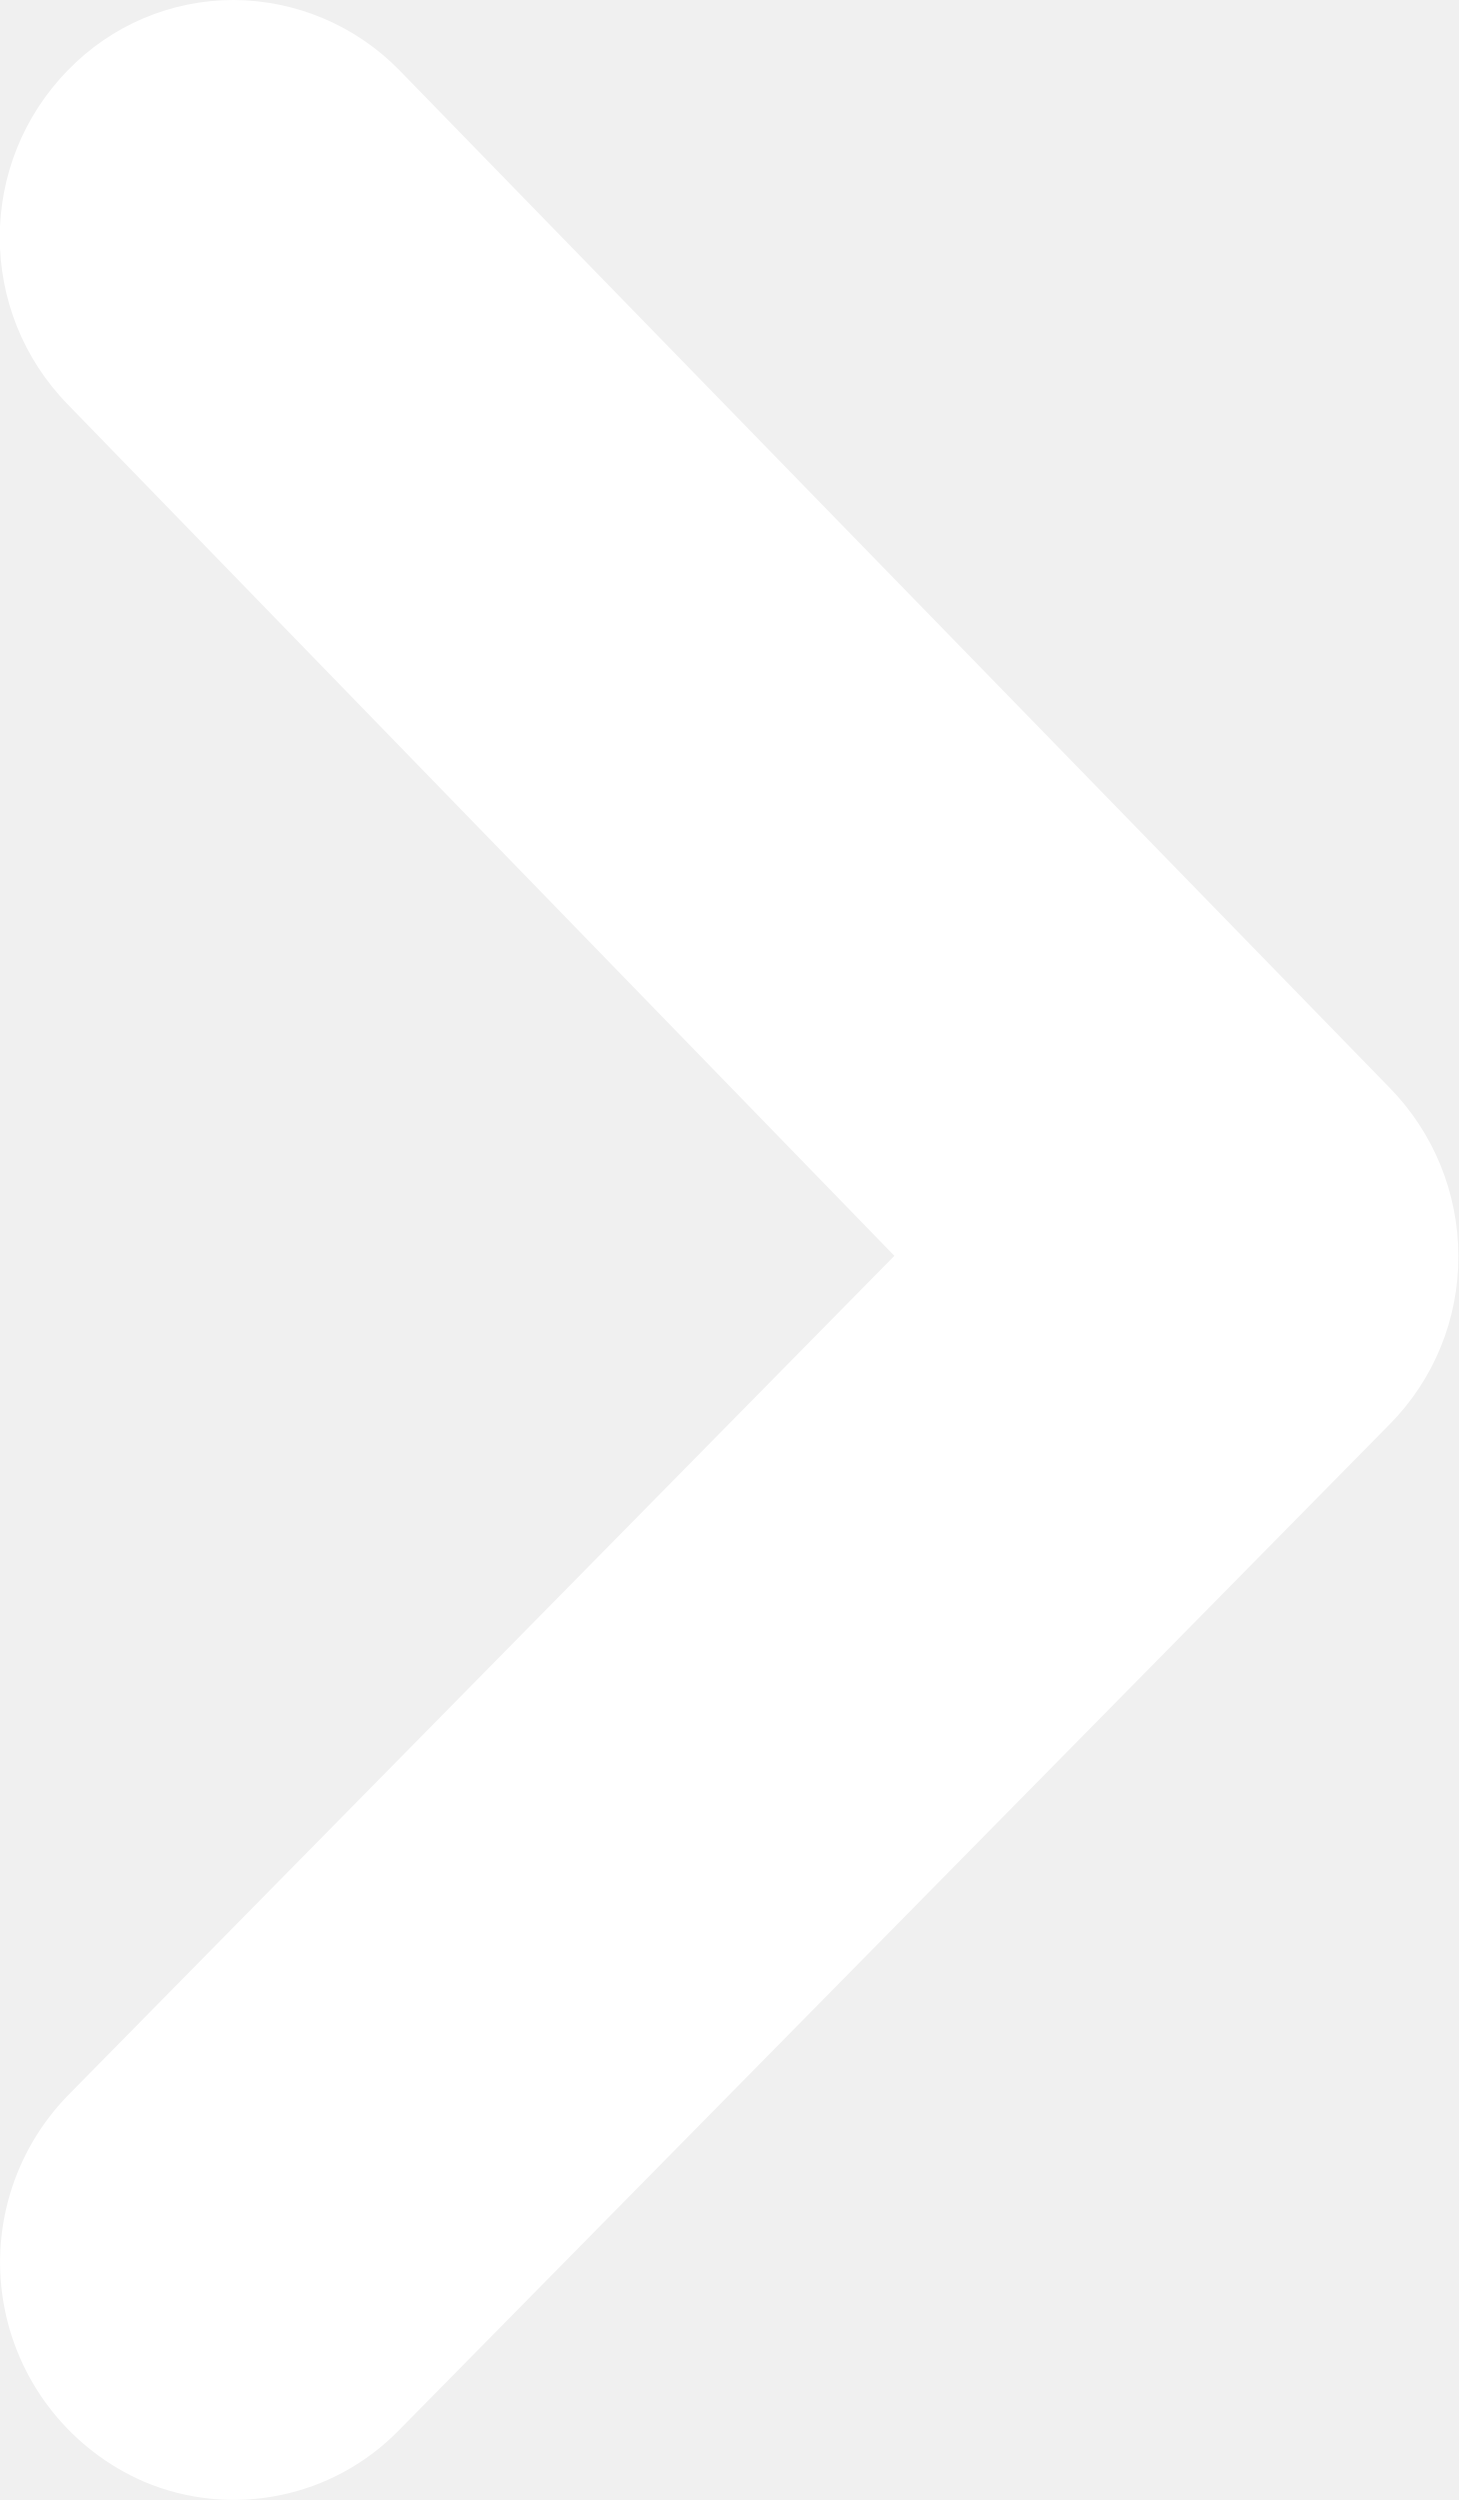
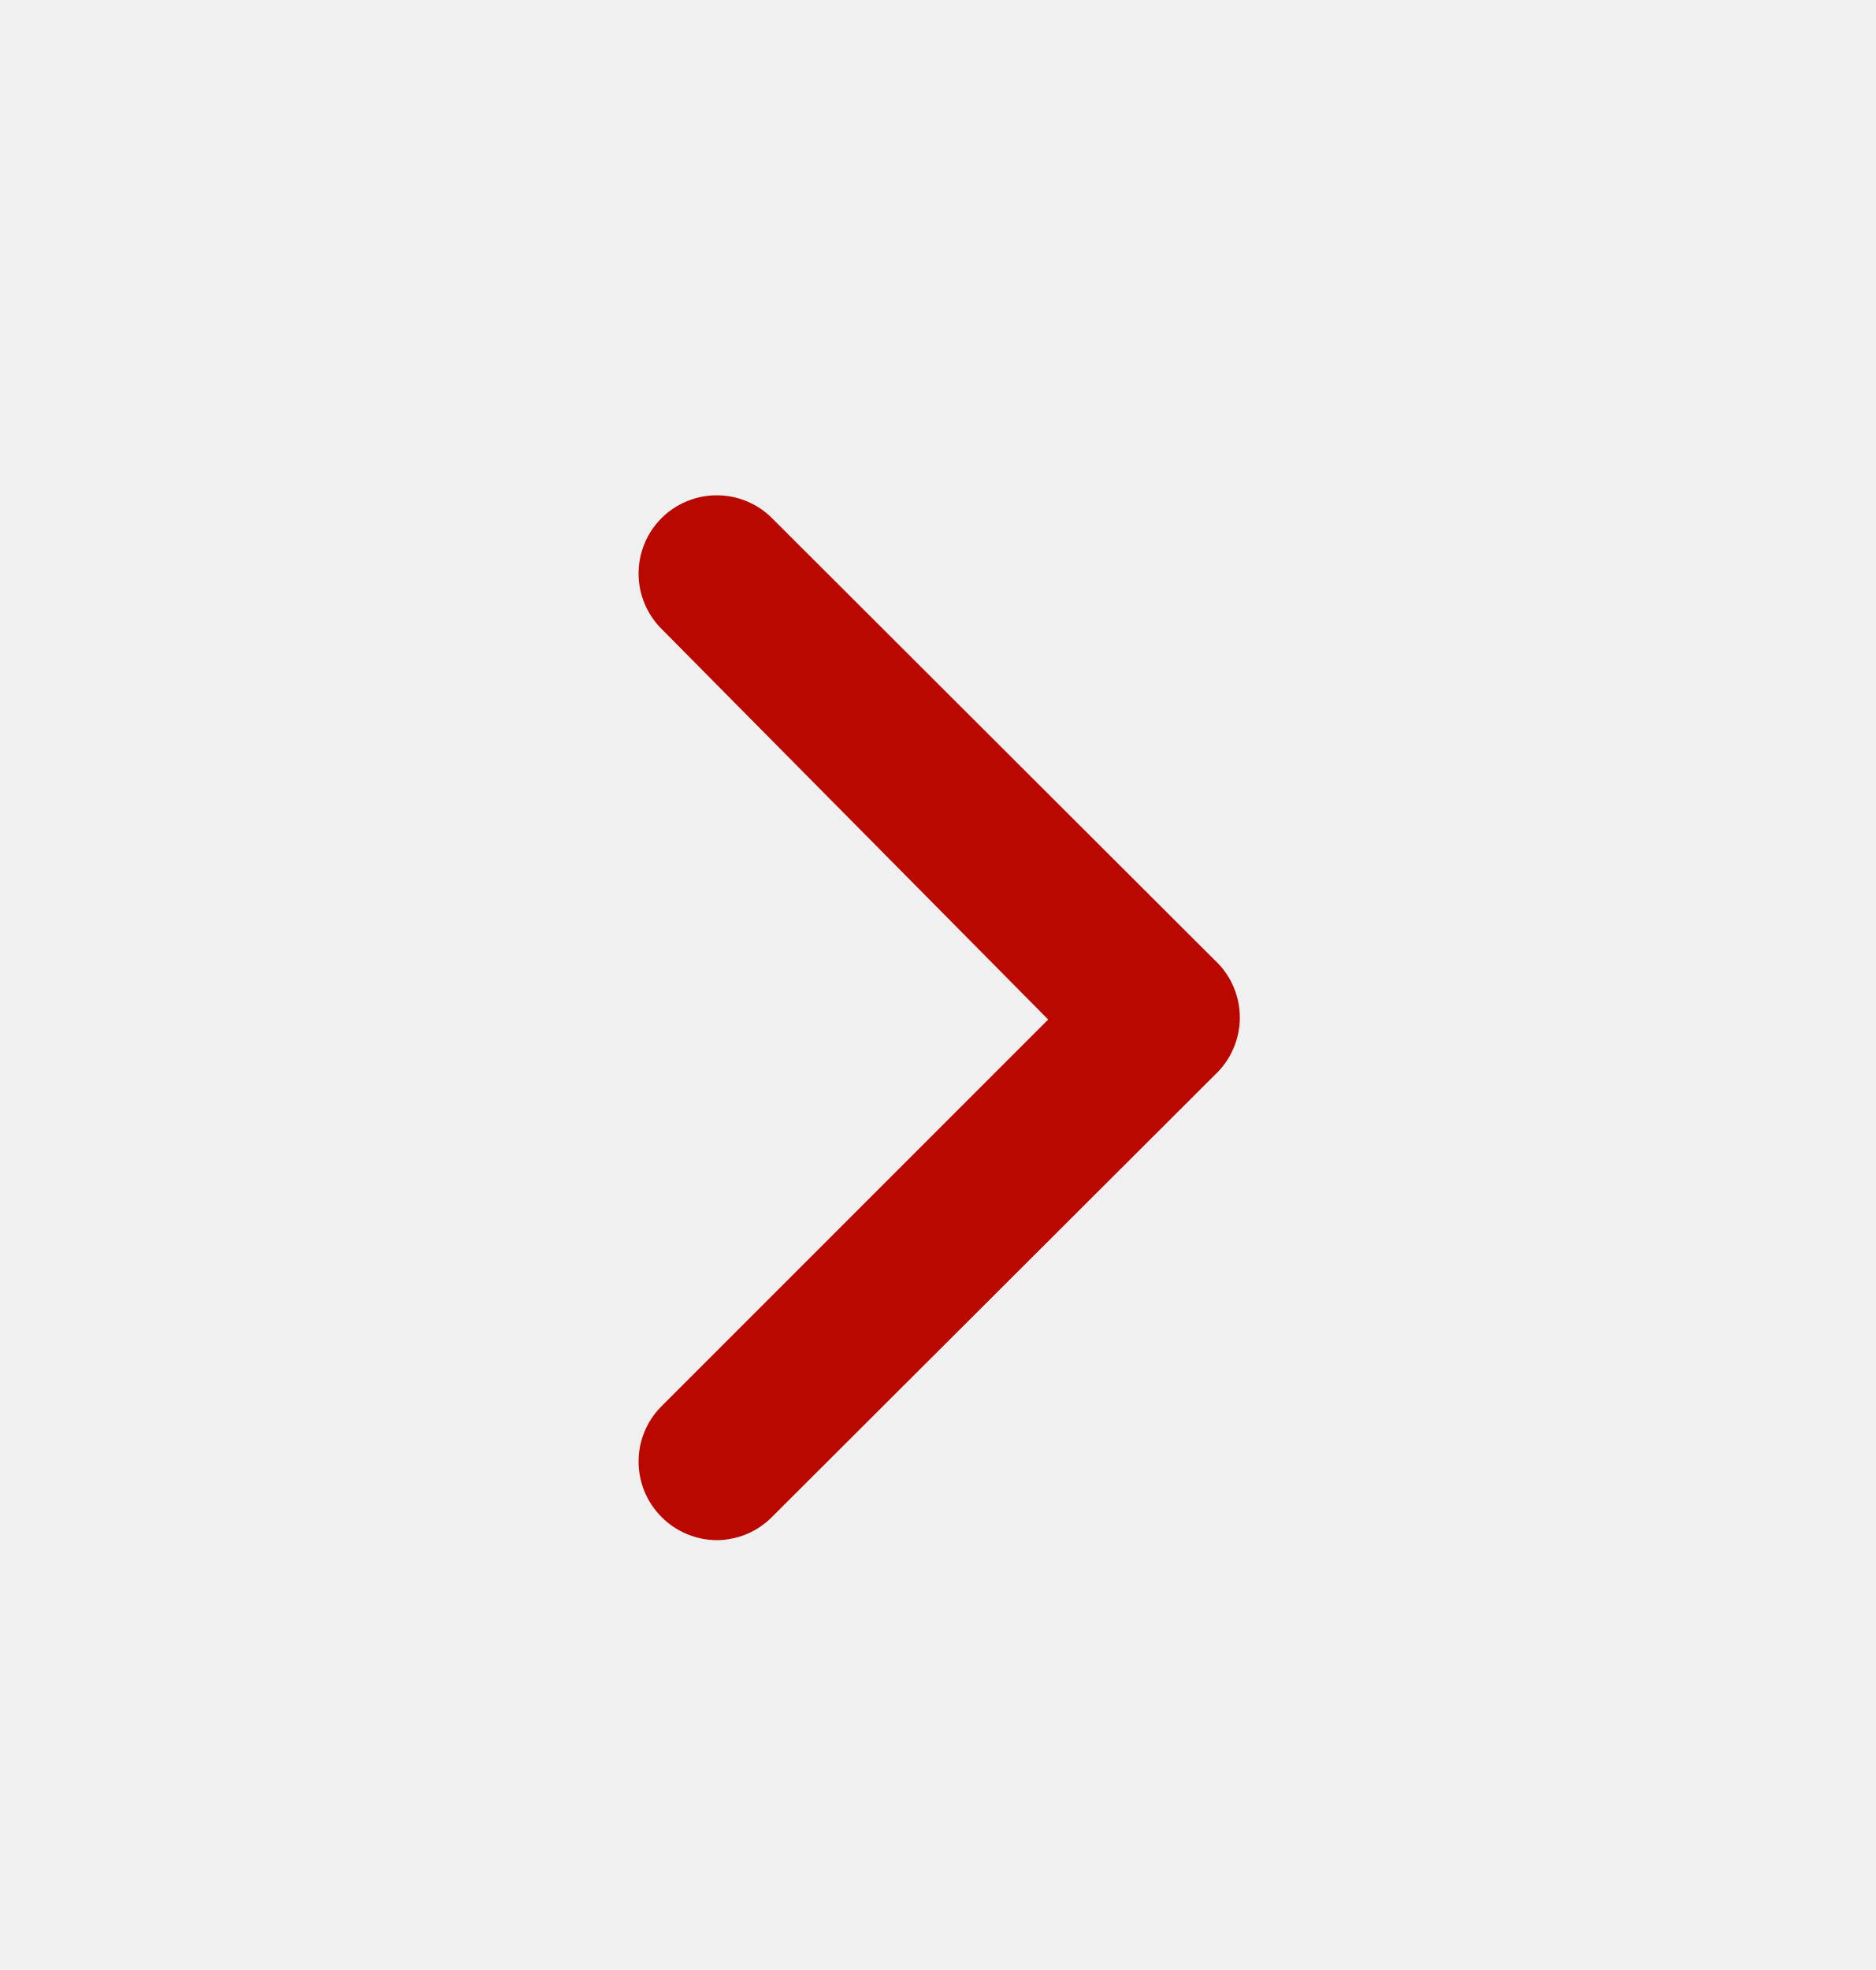
- <svg xmlns="http://www.w3.org/2000/svg" width="7" height="12" fill="none">
-   <path d="M.326.337a1.148 1.148 0 0 0 0 1.605l3.967 4.086-3.967 4.03a1.148 1.148 0 0 0 .365 1.854 1.107 1.107 0 0 0 1.226-.249L6.67 6.837A1.14 1.14 0 0 0 7 6.028a1.154 1.154 0 0 0-.331-.808L1.917.337A1.12 1.12 0 0 0 1.121 0a1.105 1.105 0 0 0-.795.337Z" fill="#fff" />
+ <svg xmlns="http://www.w3.org/2000/svg" width="20" height="21" viewBox="0 0 20 21" fill="none">
+   <path d="M12.95 10.235L8.233 5.526C8.156 5.448 8.064 5.386 7.962 5.344C7.861 5.301 7.752 5.28 7.642 5.28C7.532 5.28 7.423 5.301 7.321 5.344C7.22 5.386 7.127 5.448 7.05 5.526C6.895 5.682 6.808 5.894 6.808 6.114C6.808 6.334 6.895 6.545 7.05 6.701L11.175 10.868L7.05 14.993C6.895 15.149 6.808 15.36 6.808 15.58C6.808 15.8 6.895 16.012 7.05 16.168C7.127 16.247 7.219 16.309 7.321 16.352C7.422 16.395 7.531 16.417 7.642 16.418C7.752 16.417 7.861 16.395 7.963 16.352C8.064 16.309 8.156 16.247 8.233 16.168L12.95 11.46C13.034 11.382 13.102 11.287 13.148 11.181C13.194 11.076 13.218 10.962 13.218 10.847C13.218 10.732 13.194 10.618 13.148 10.513C13.102 10.407 13.034 10.312 12.95 10.235V10.235Z" fill="#ba0800" />
</svg>
